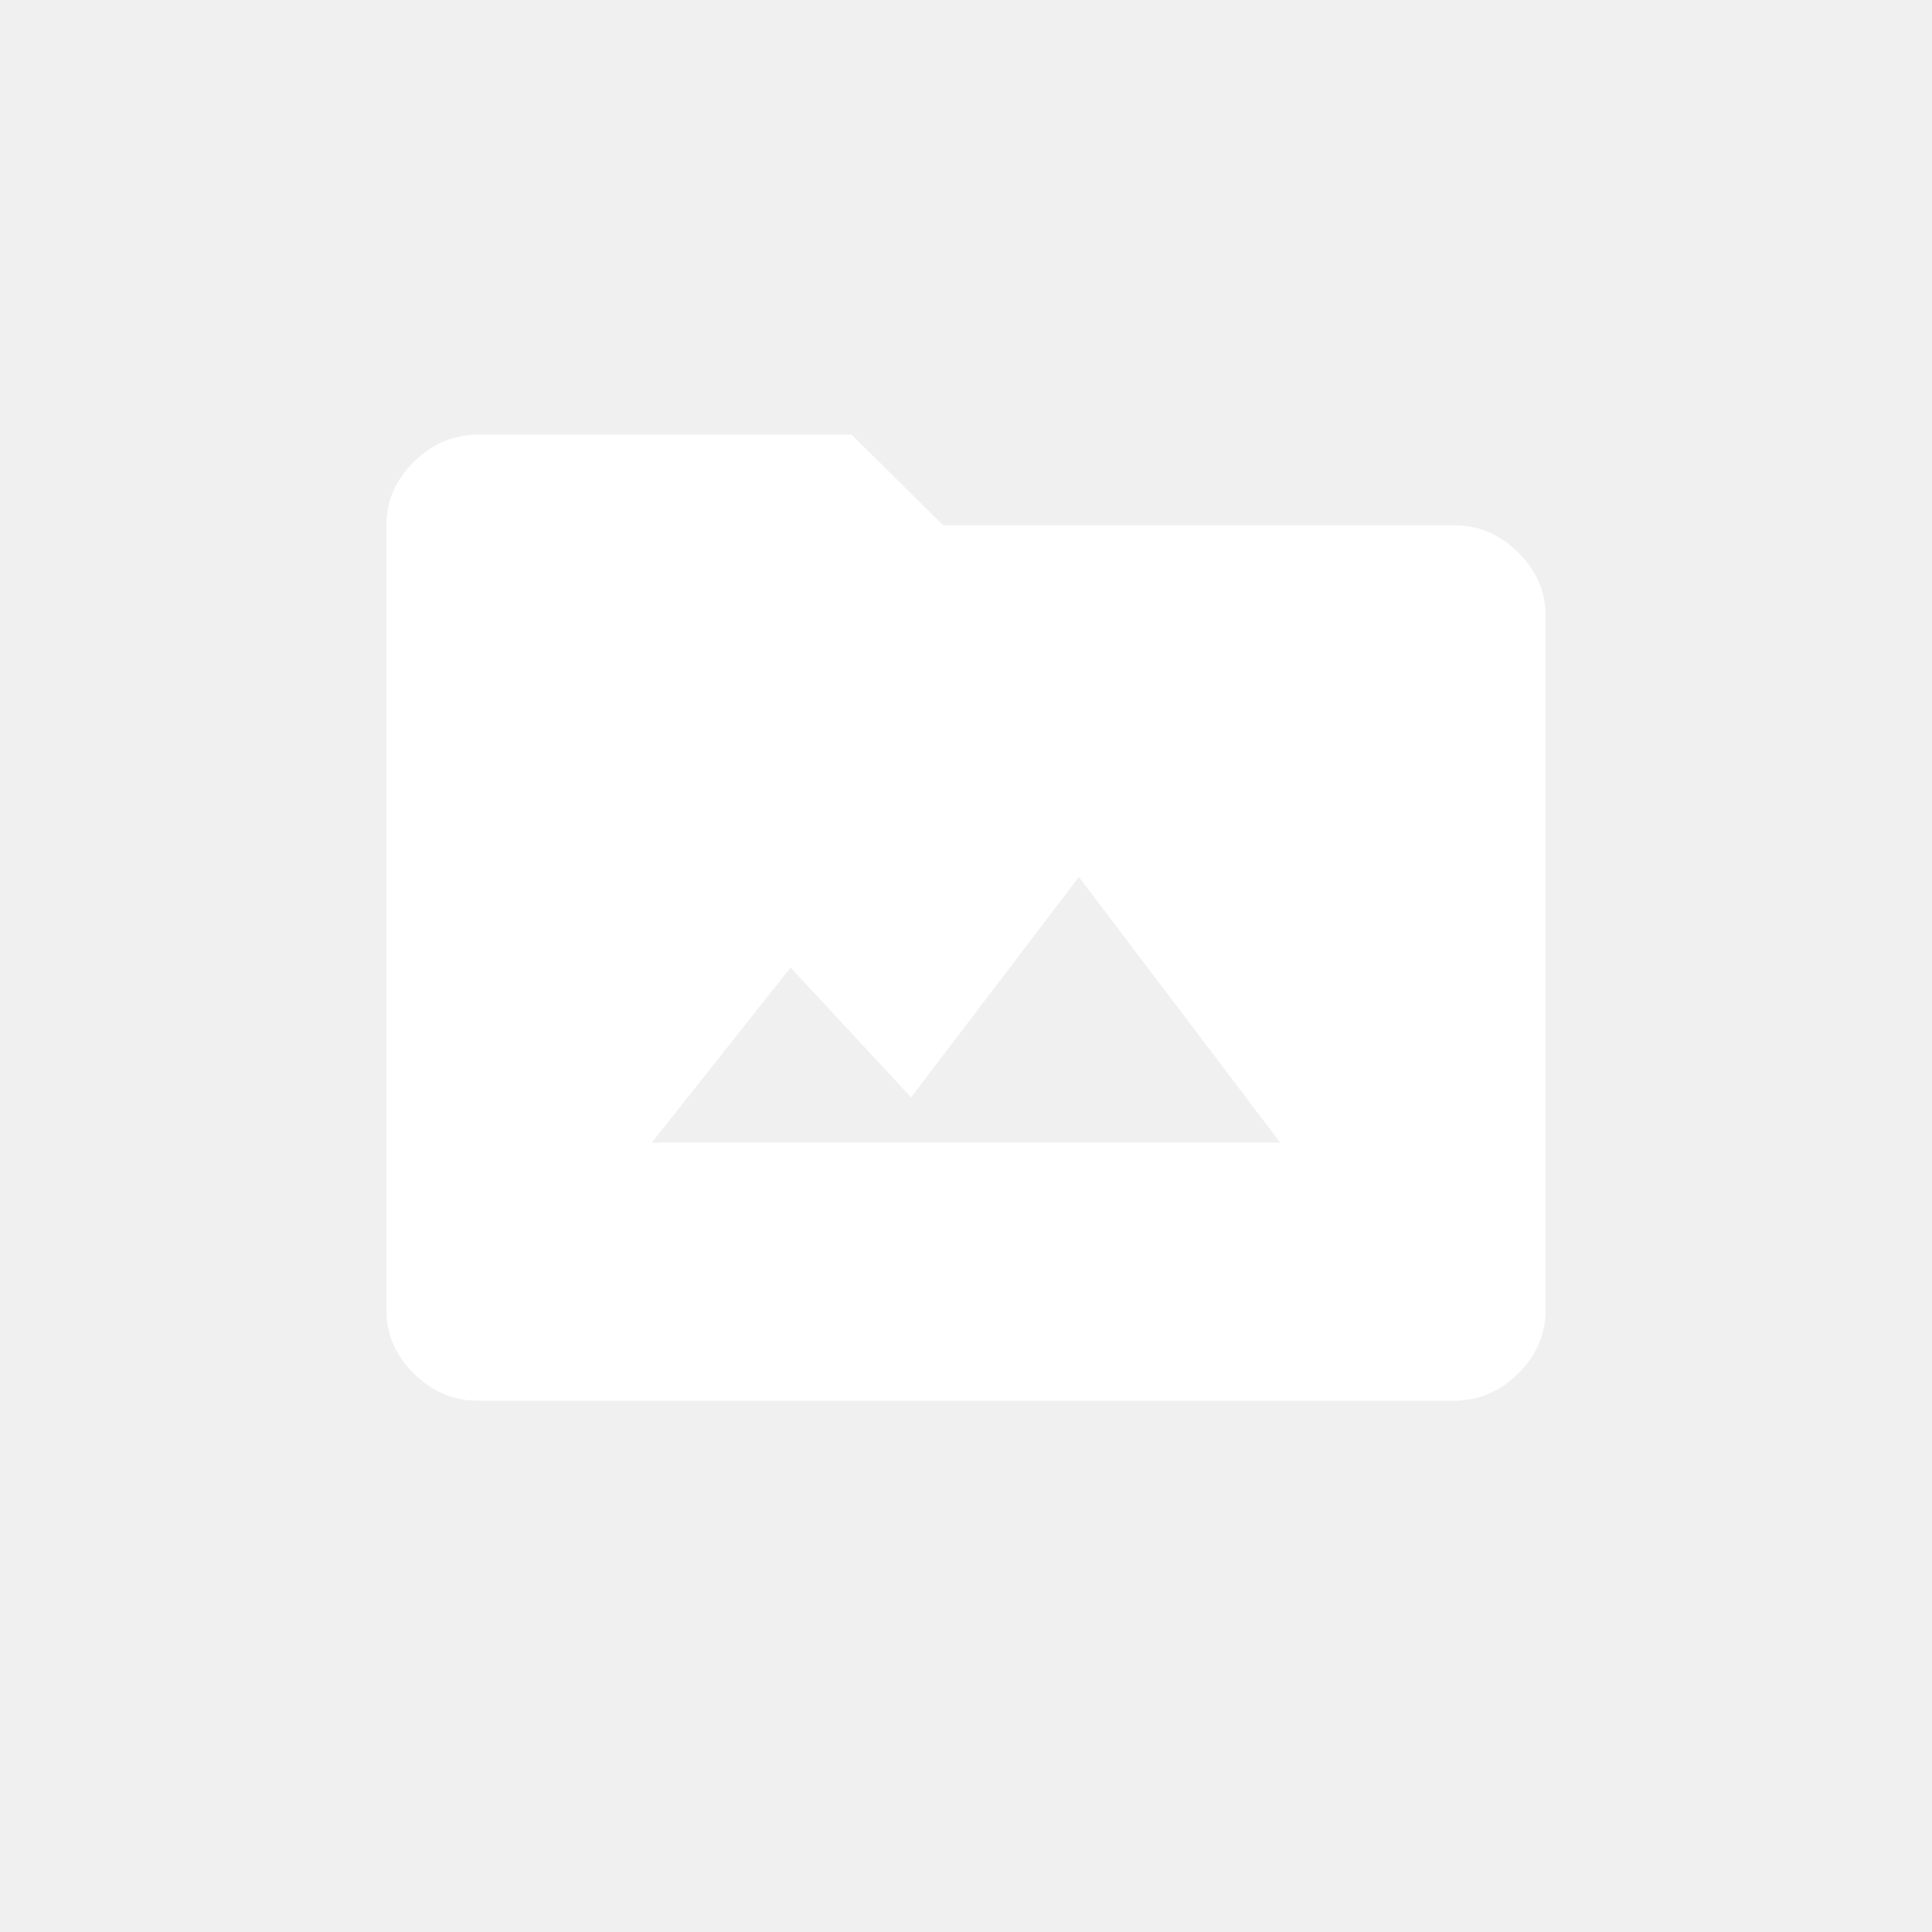
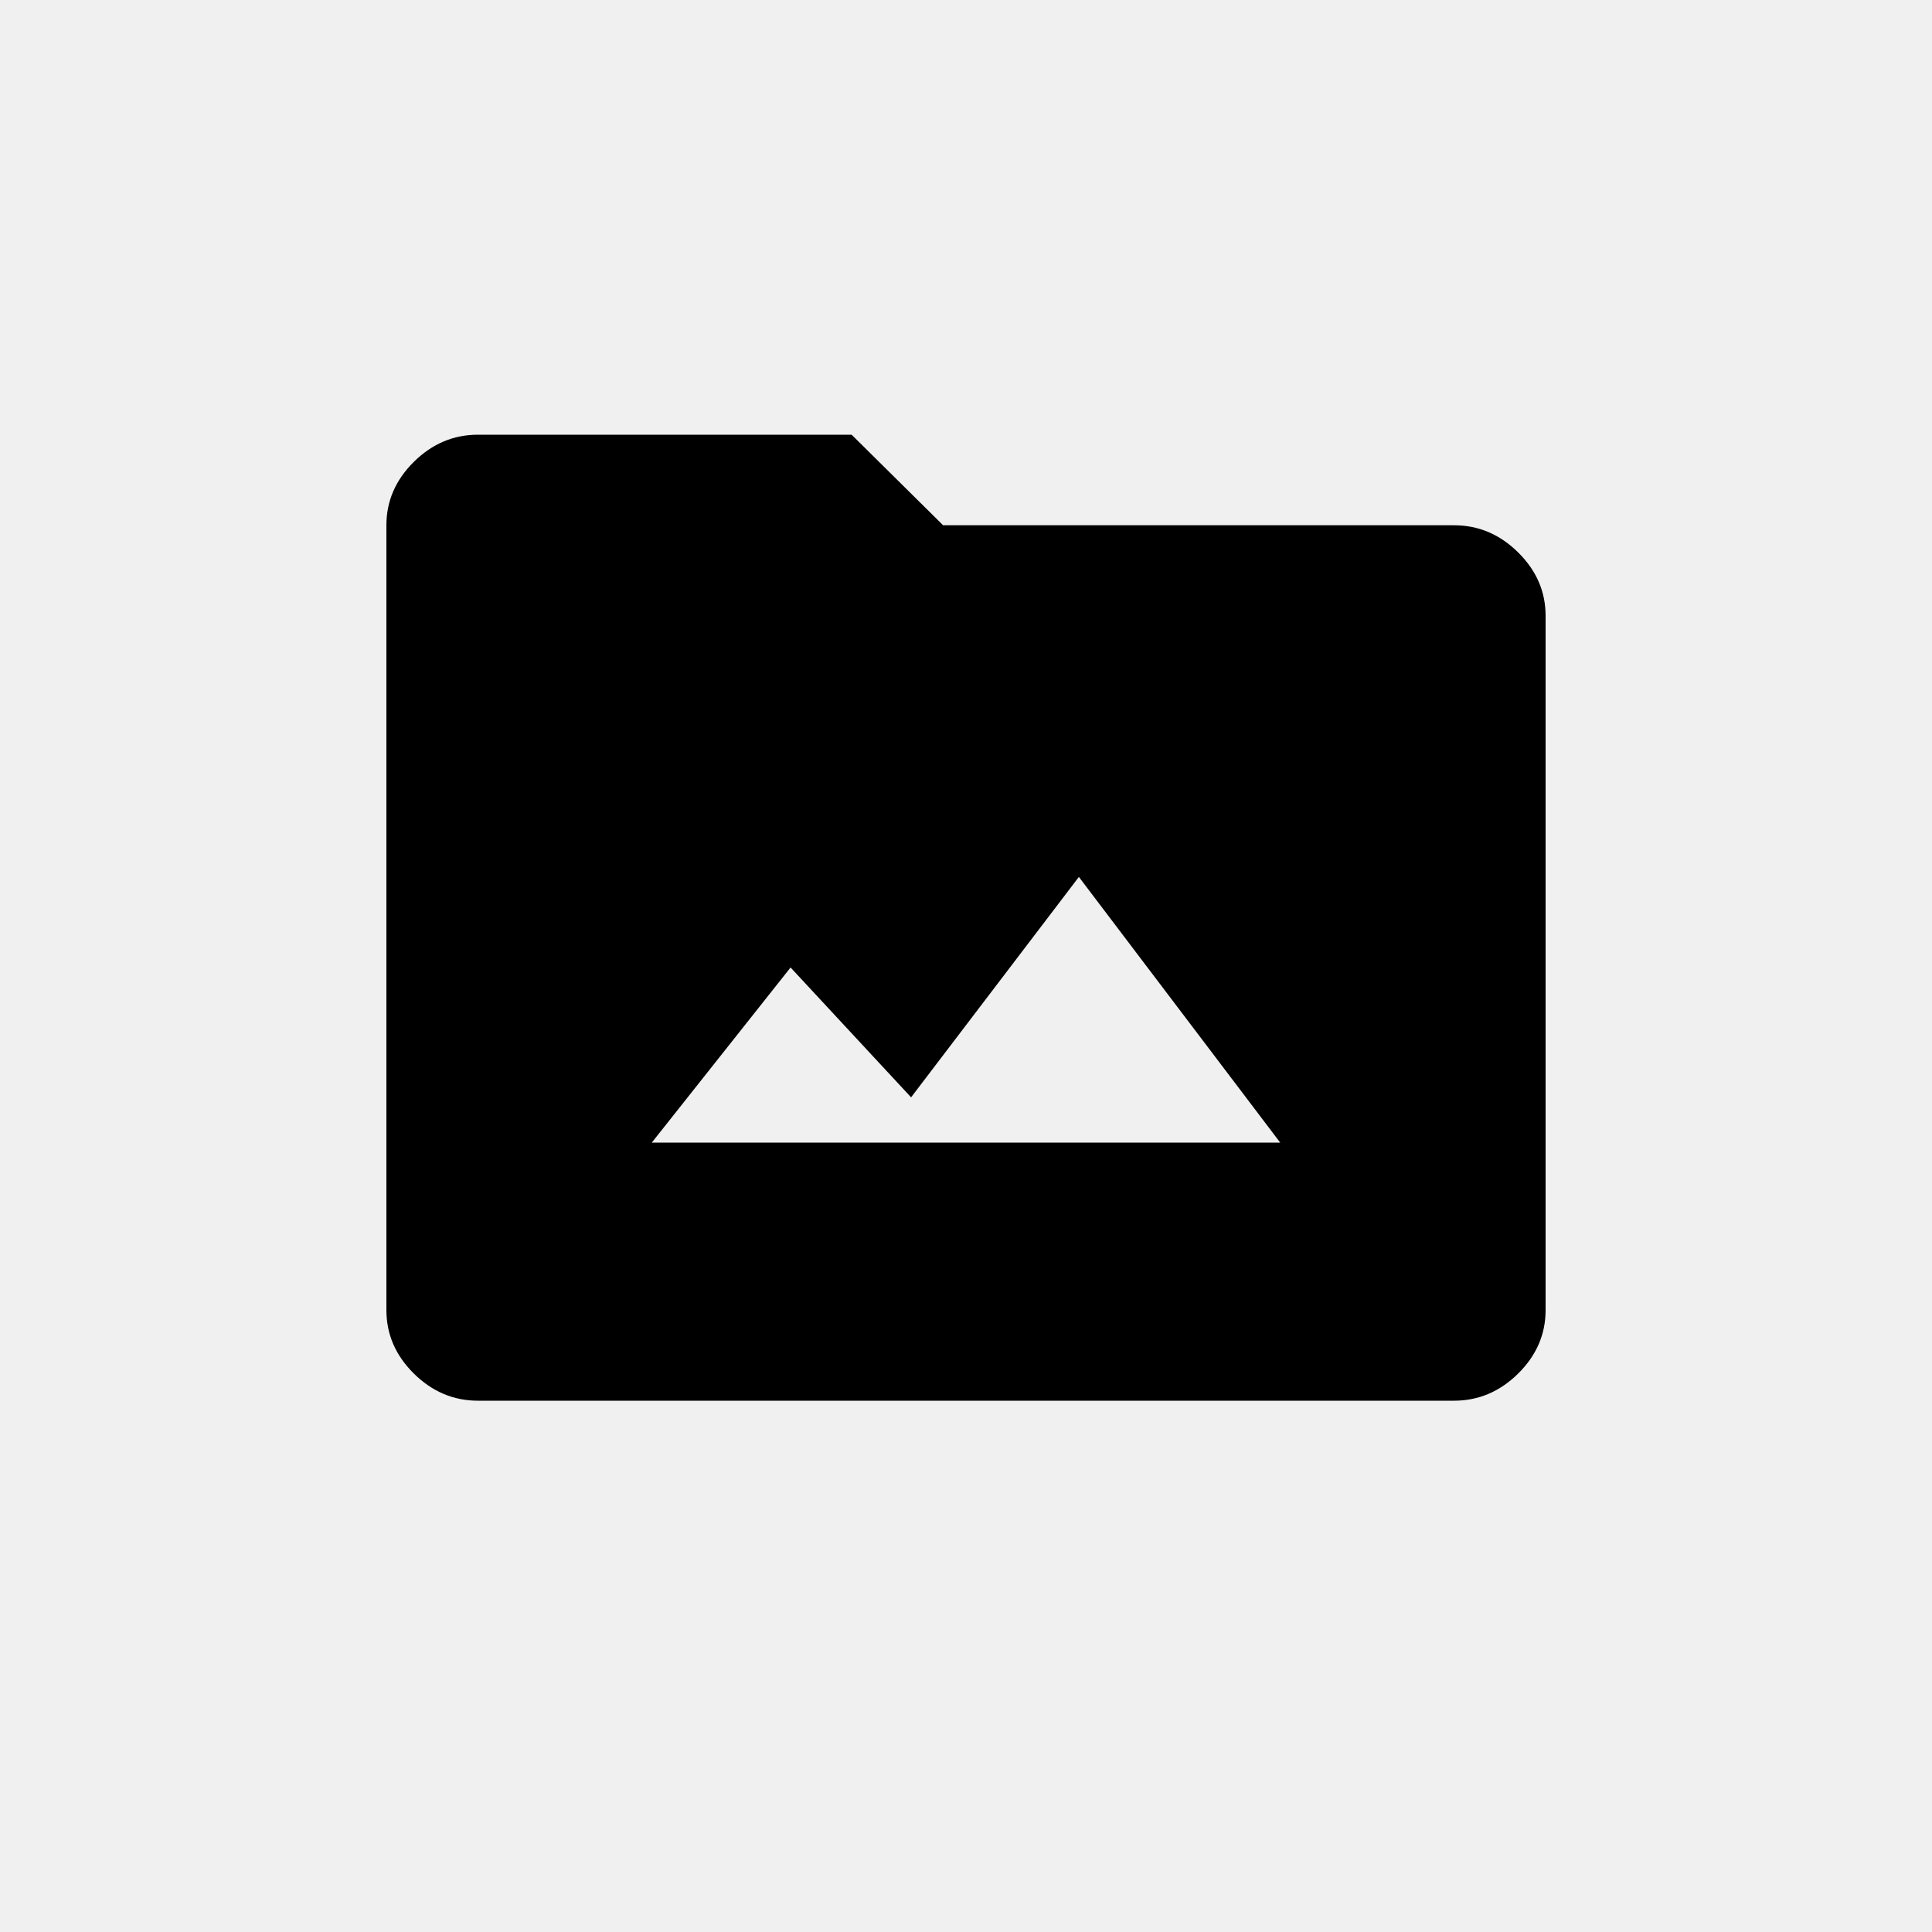
<svg xmlns="http://www.w3.org/2000/svg" width="40" height="40" viewBox="0 0 40 40" fill="none">
-   <path d="M9.895 29C9.389 29 8.947 28.812 8.568 28.438C8.189 28.062 8 27.625 8 27.125V10.875C8 10.375 8.189 9.938 8.568 9.562C8.947 9.188 9.389 9 9.895 9H17.632L19.526 10.875H30.105C30.61 10.875 31.053 11.062 31.432 11.438C31.811 11.812 32 12.25 32 12.75V27.125C32 27.625 31.811 28.062 31.432 28.438C31.053 28.812 30.61 29 30.105 29H9.895ZM13.495 23.656H26.505L22.337 18.156L18.863 22.719L16.368 20.031L13.495 23.656Z" fill="white" />
+   <path d="M9.895 29C9.389 29 8.947 28.812 8.568 28.438C8.189 28.062 8 27.625 8 27.125V10.875C8 10.375 8.189 9.938 8.568 9.562C8.947 9.188 9.389 9 9.895 9H17.632L19.526 10.875H30.105C30.61 10.875 31.053 11.062 31.432 11.438C31.811 11.812 32 12.25 32 12.75V27.125C32 27.625 31.811 28.062 31.432 28.438C31.053 28.812 30.61 29 30.105 29H9.895ZM13.495 23.656H26.505L22.337 18.156L18.863 22.719L16.368 20.031L13.495 23.656Z" fill="currentColor" />
</svg>
